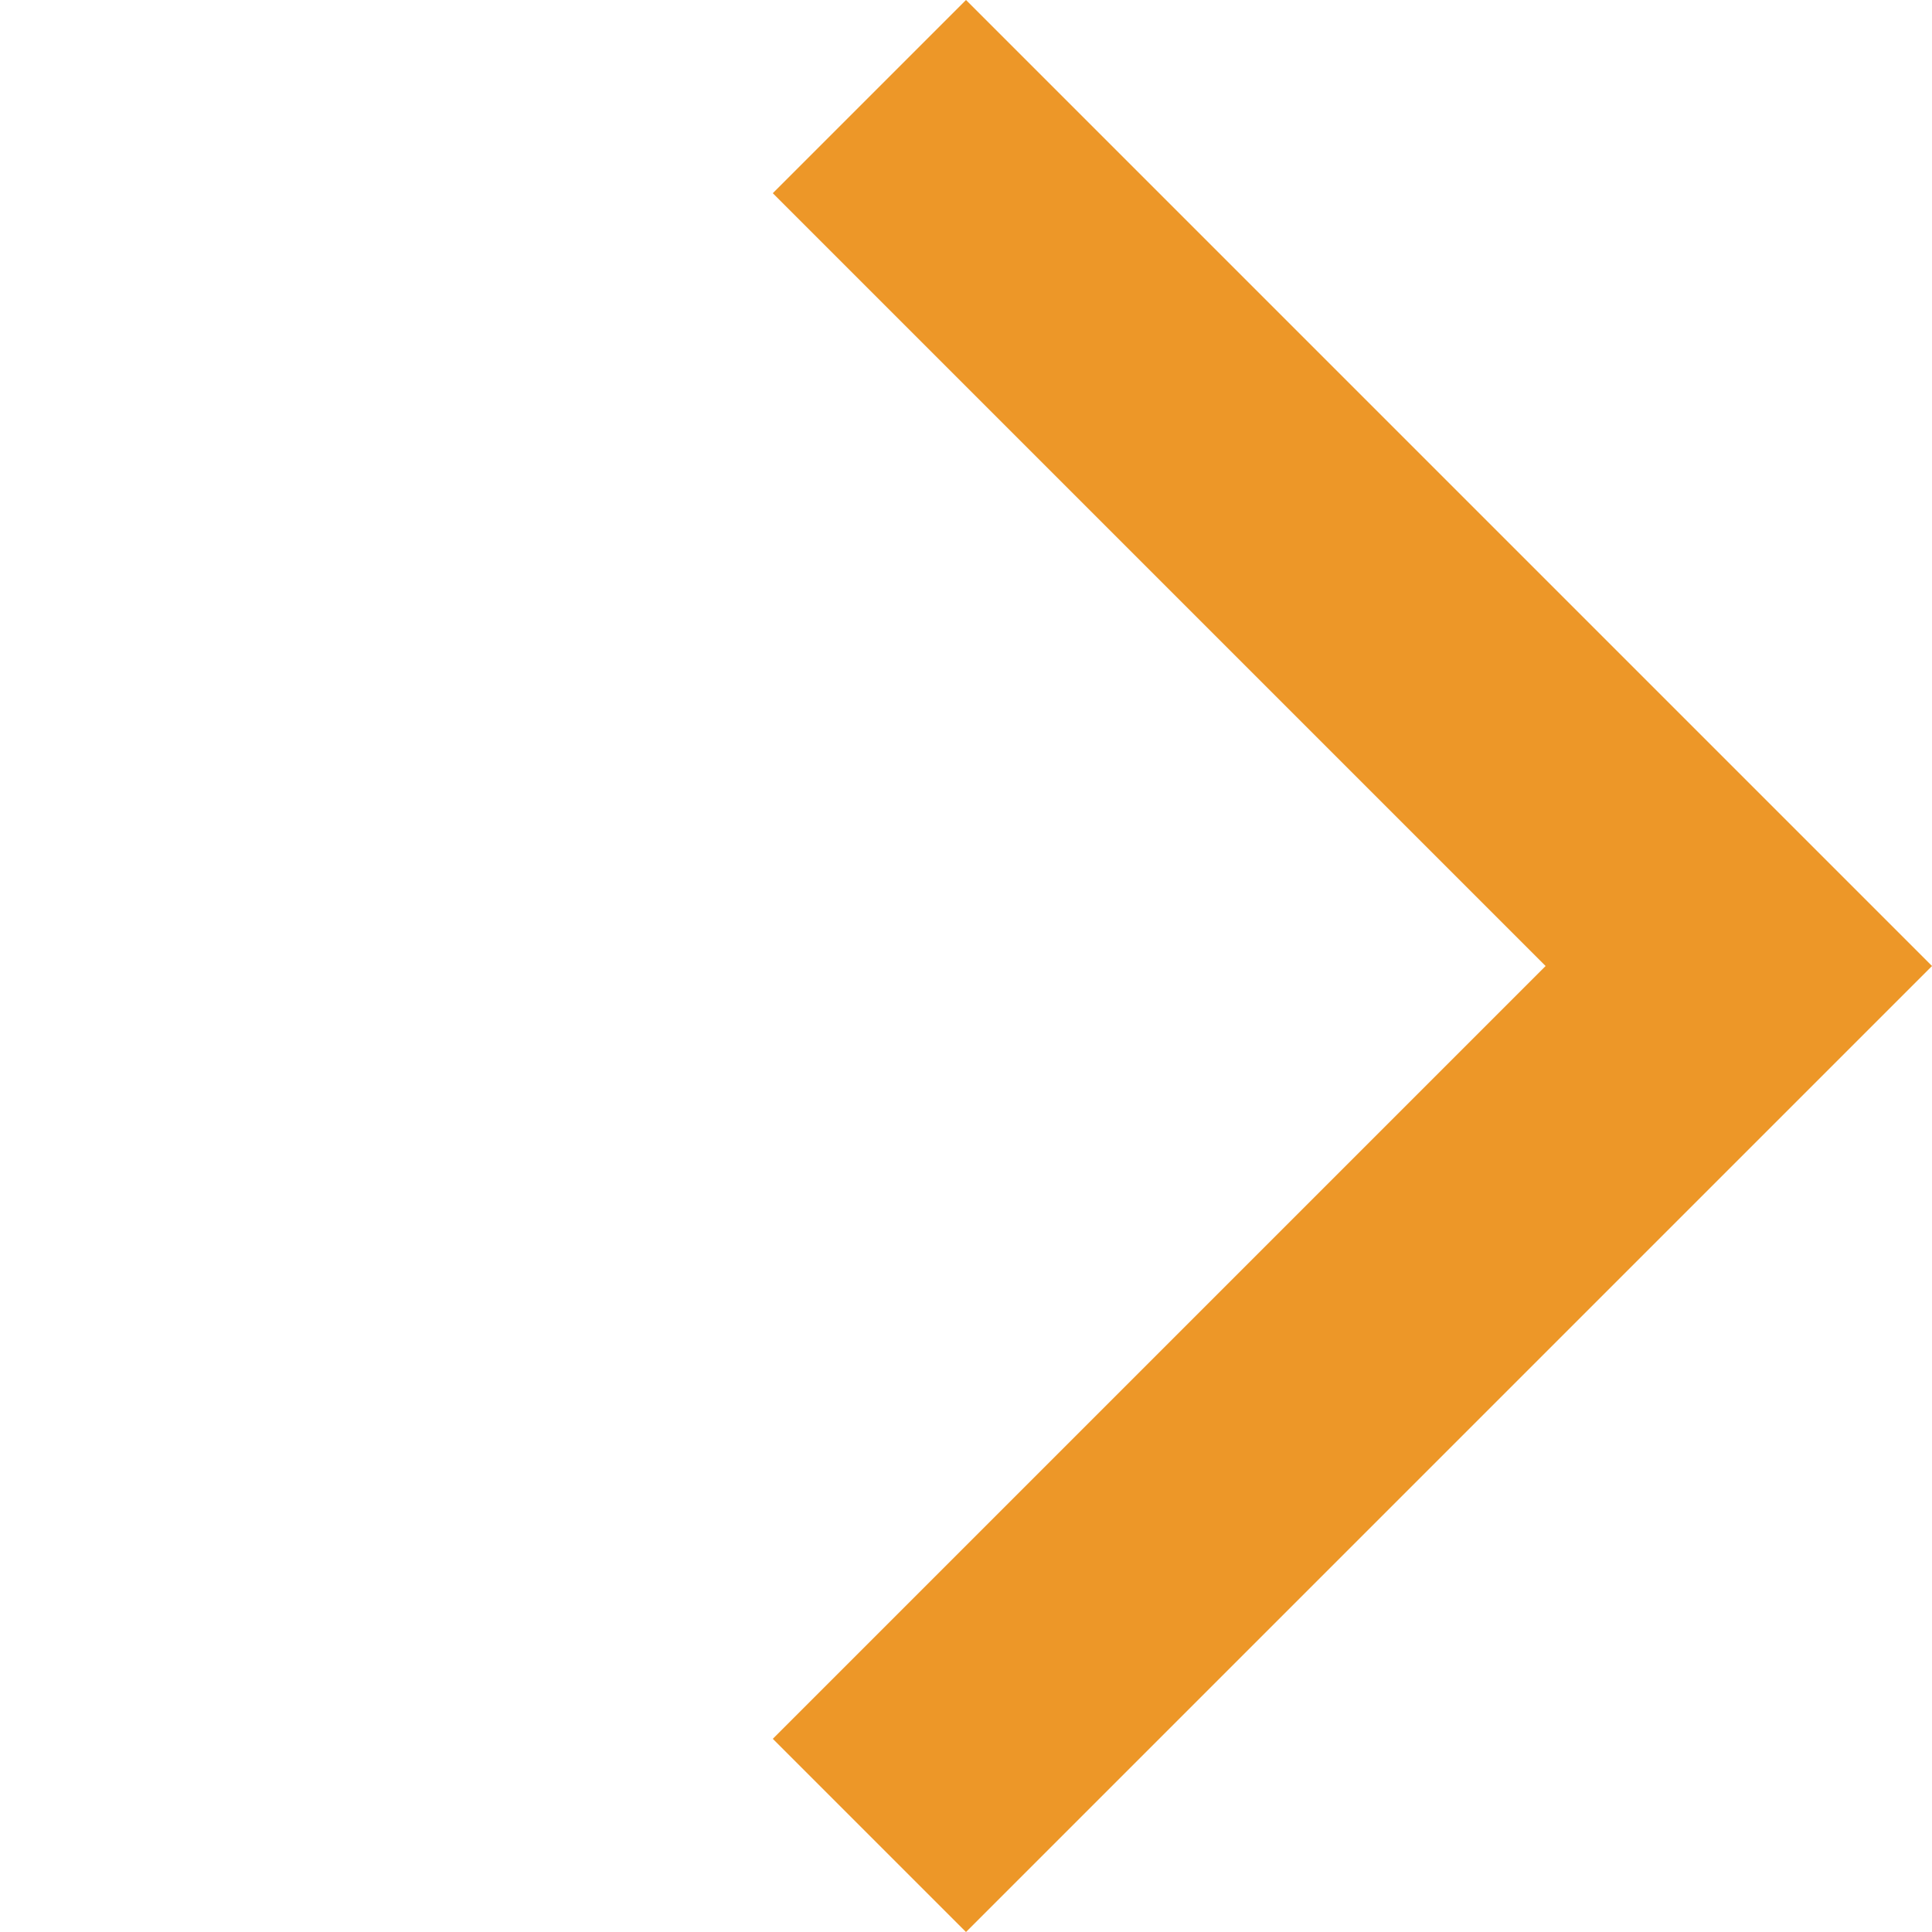
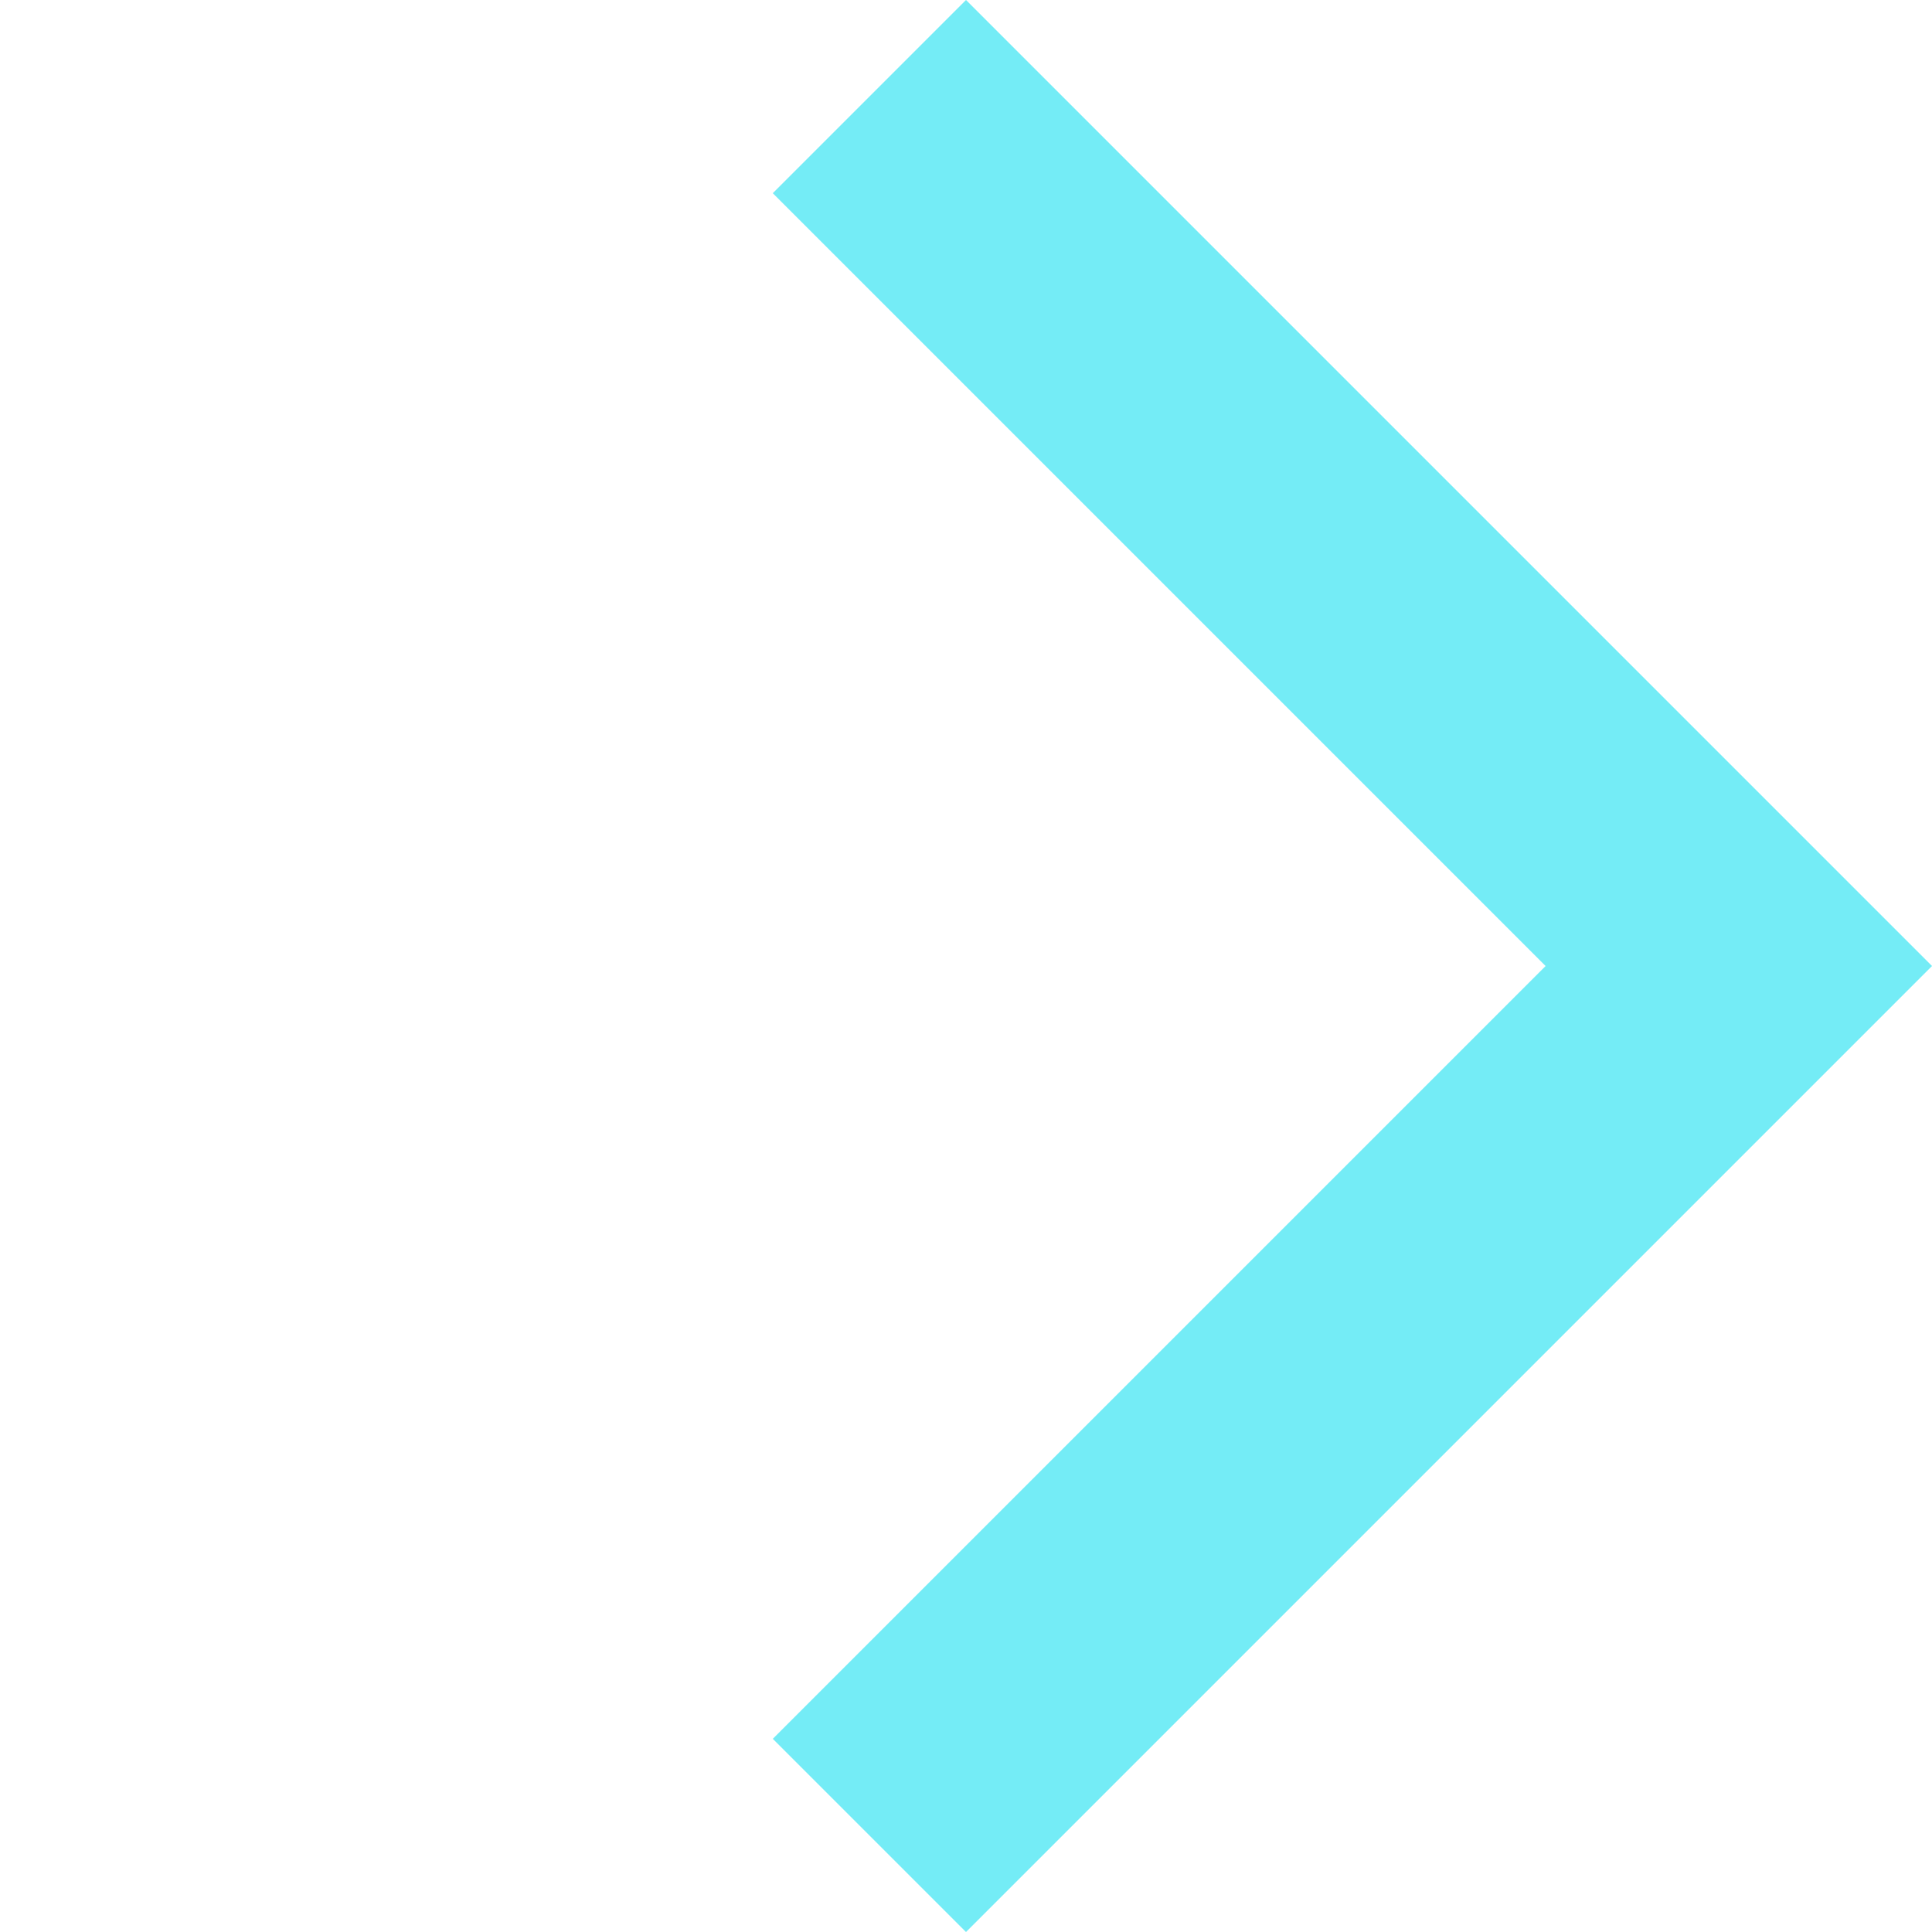
<svg xmlns="http://www.w3.org/2000/svg" width="14.142" height="14.142" viewBox="0 0 14.142 14.142">
  <g id="Right_Detail" data-name="Right Detail" transform="translate(-160 -15)">
-     <path id="chevron" d="M8,10V2H0V0H10V10Z" transform="translate(167.071 15) rotate(45)" fill="#ed9728" />
+     <path id="chevron" d="M8,10V2H0V0H10V10Z" transform="translate(167.071 15) rotate(45)" fill="#74ecf6" />
  </g>
</svg>
